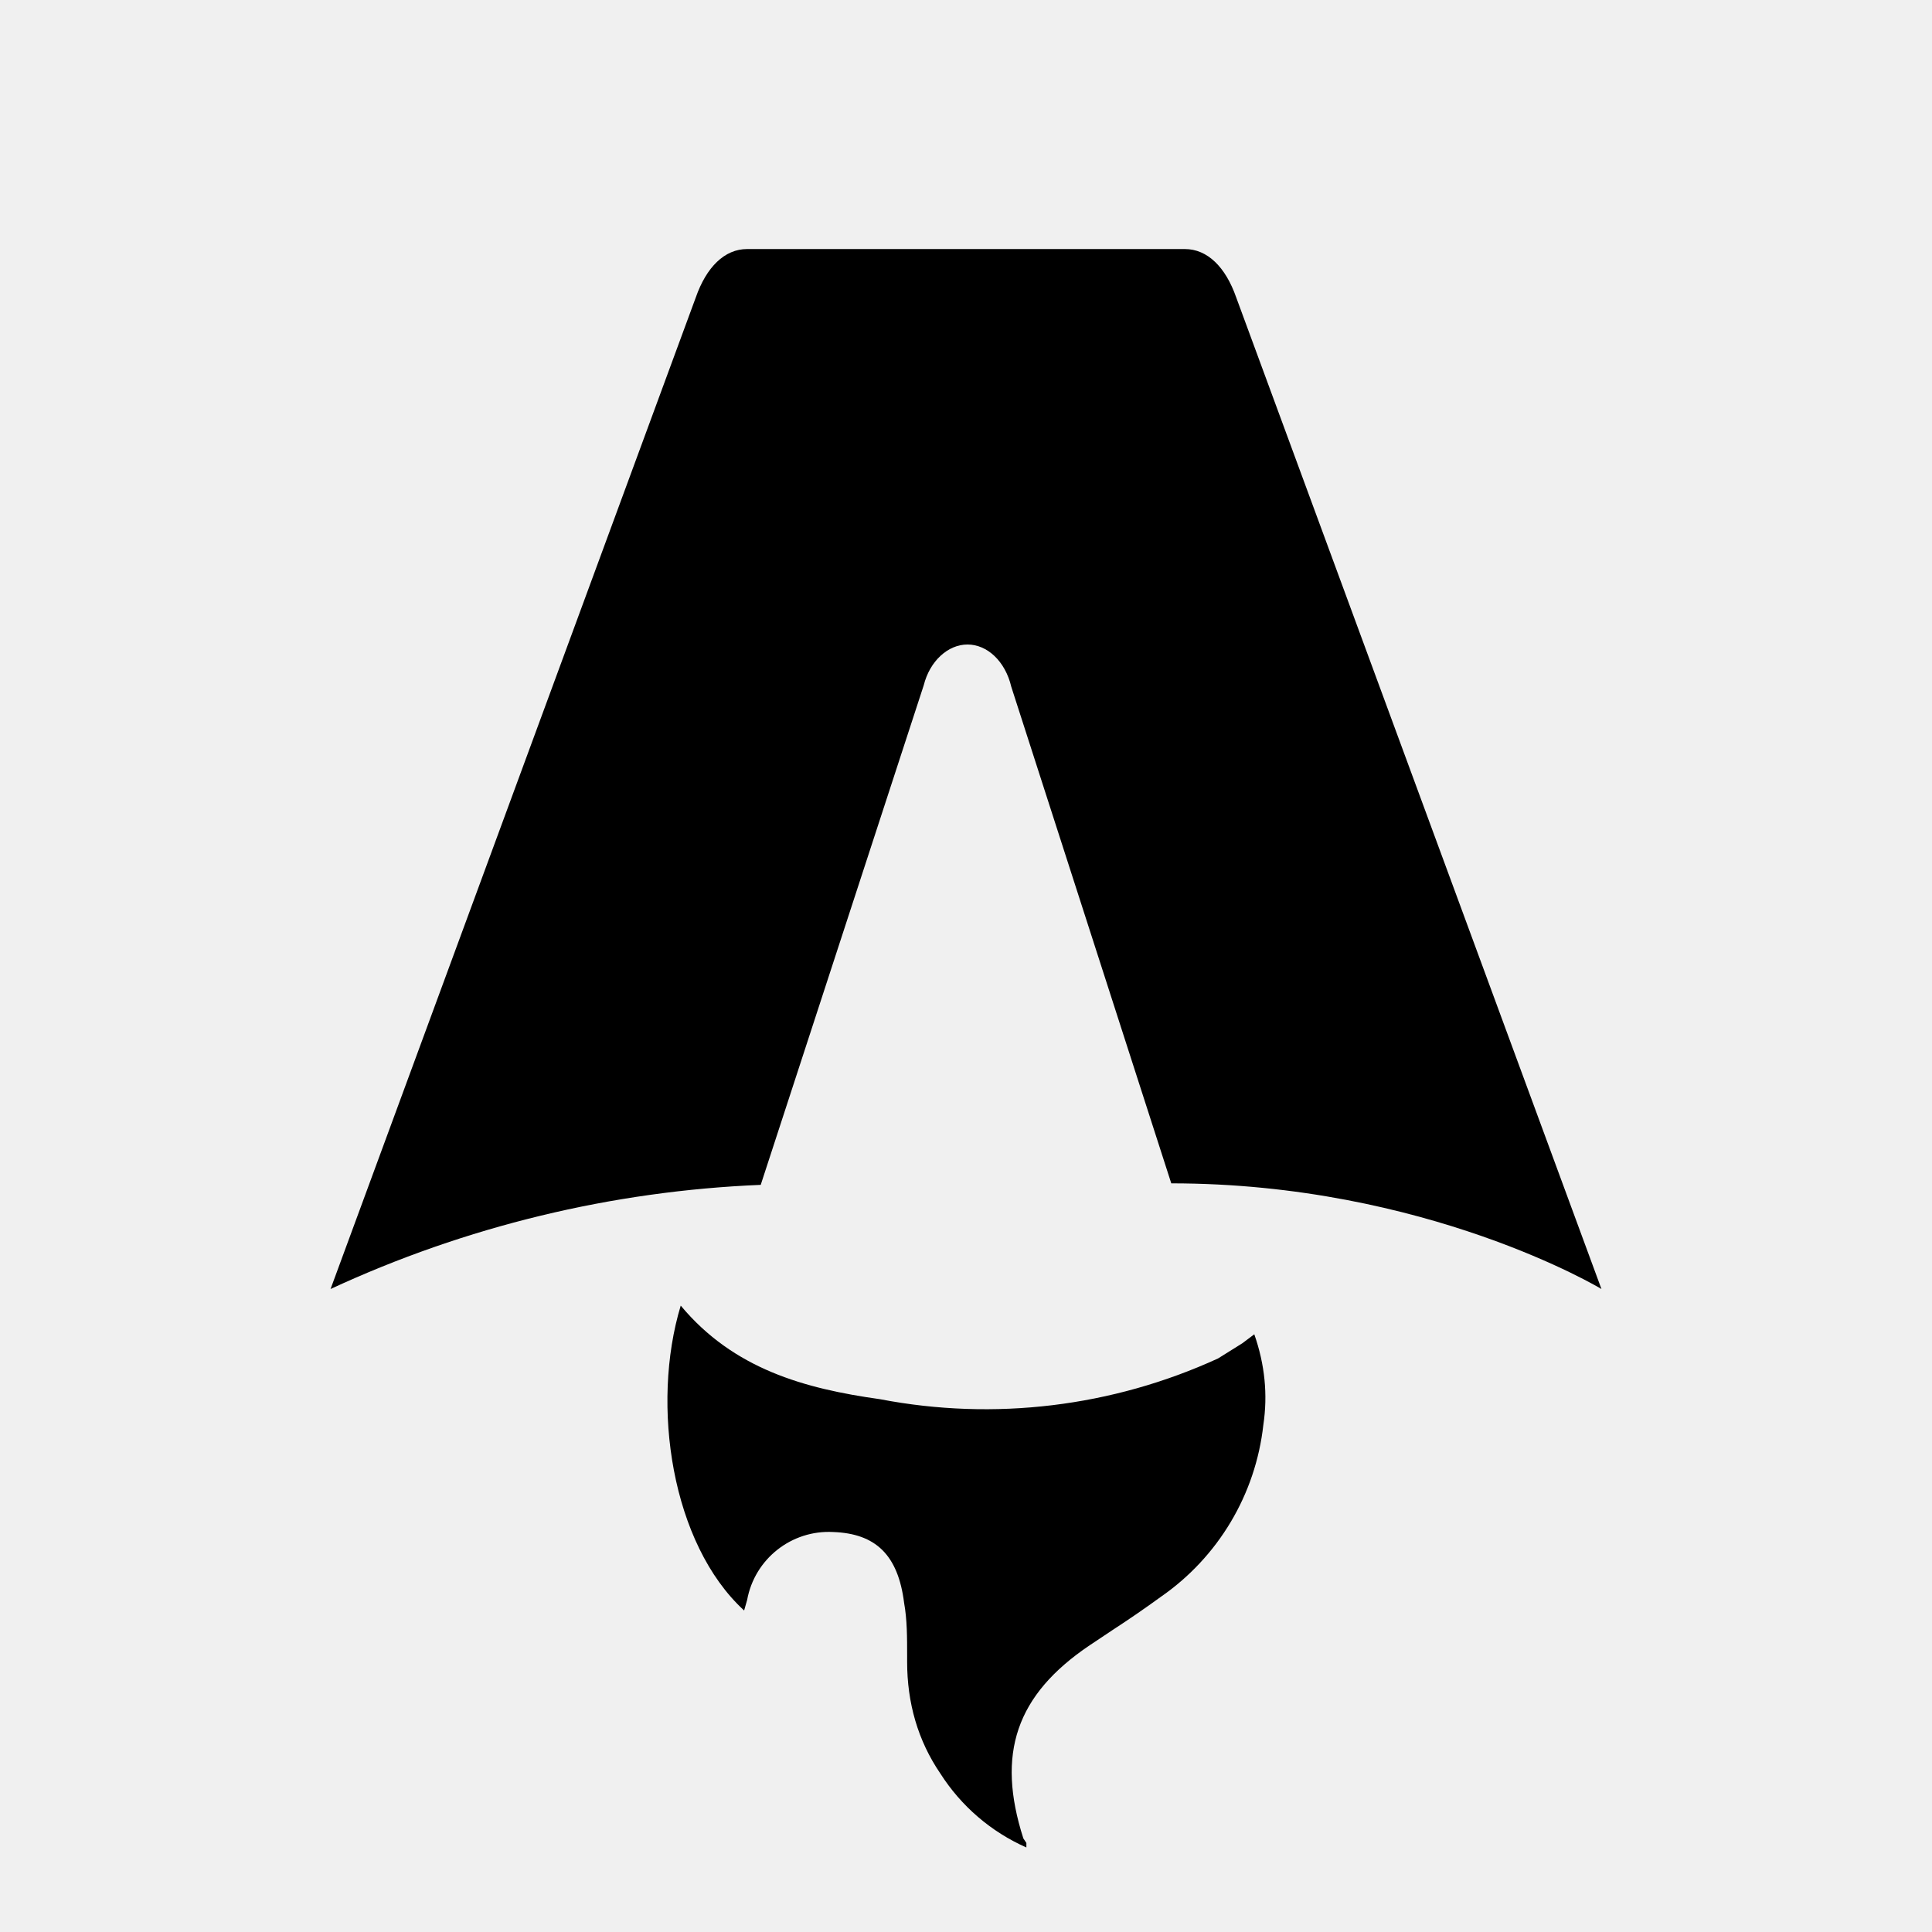
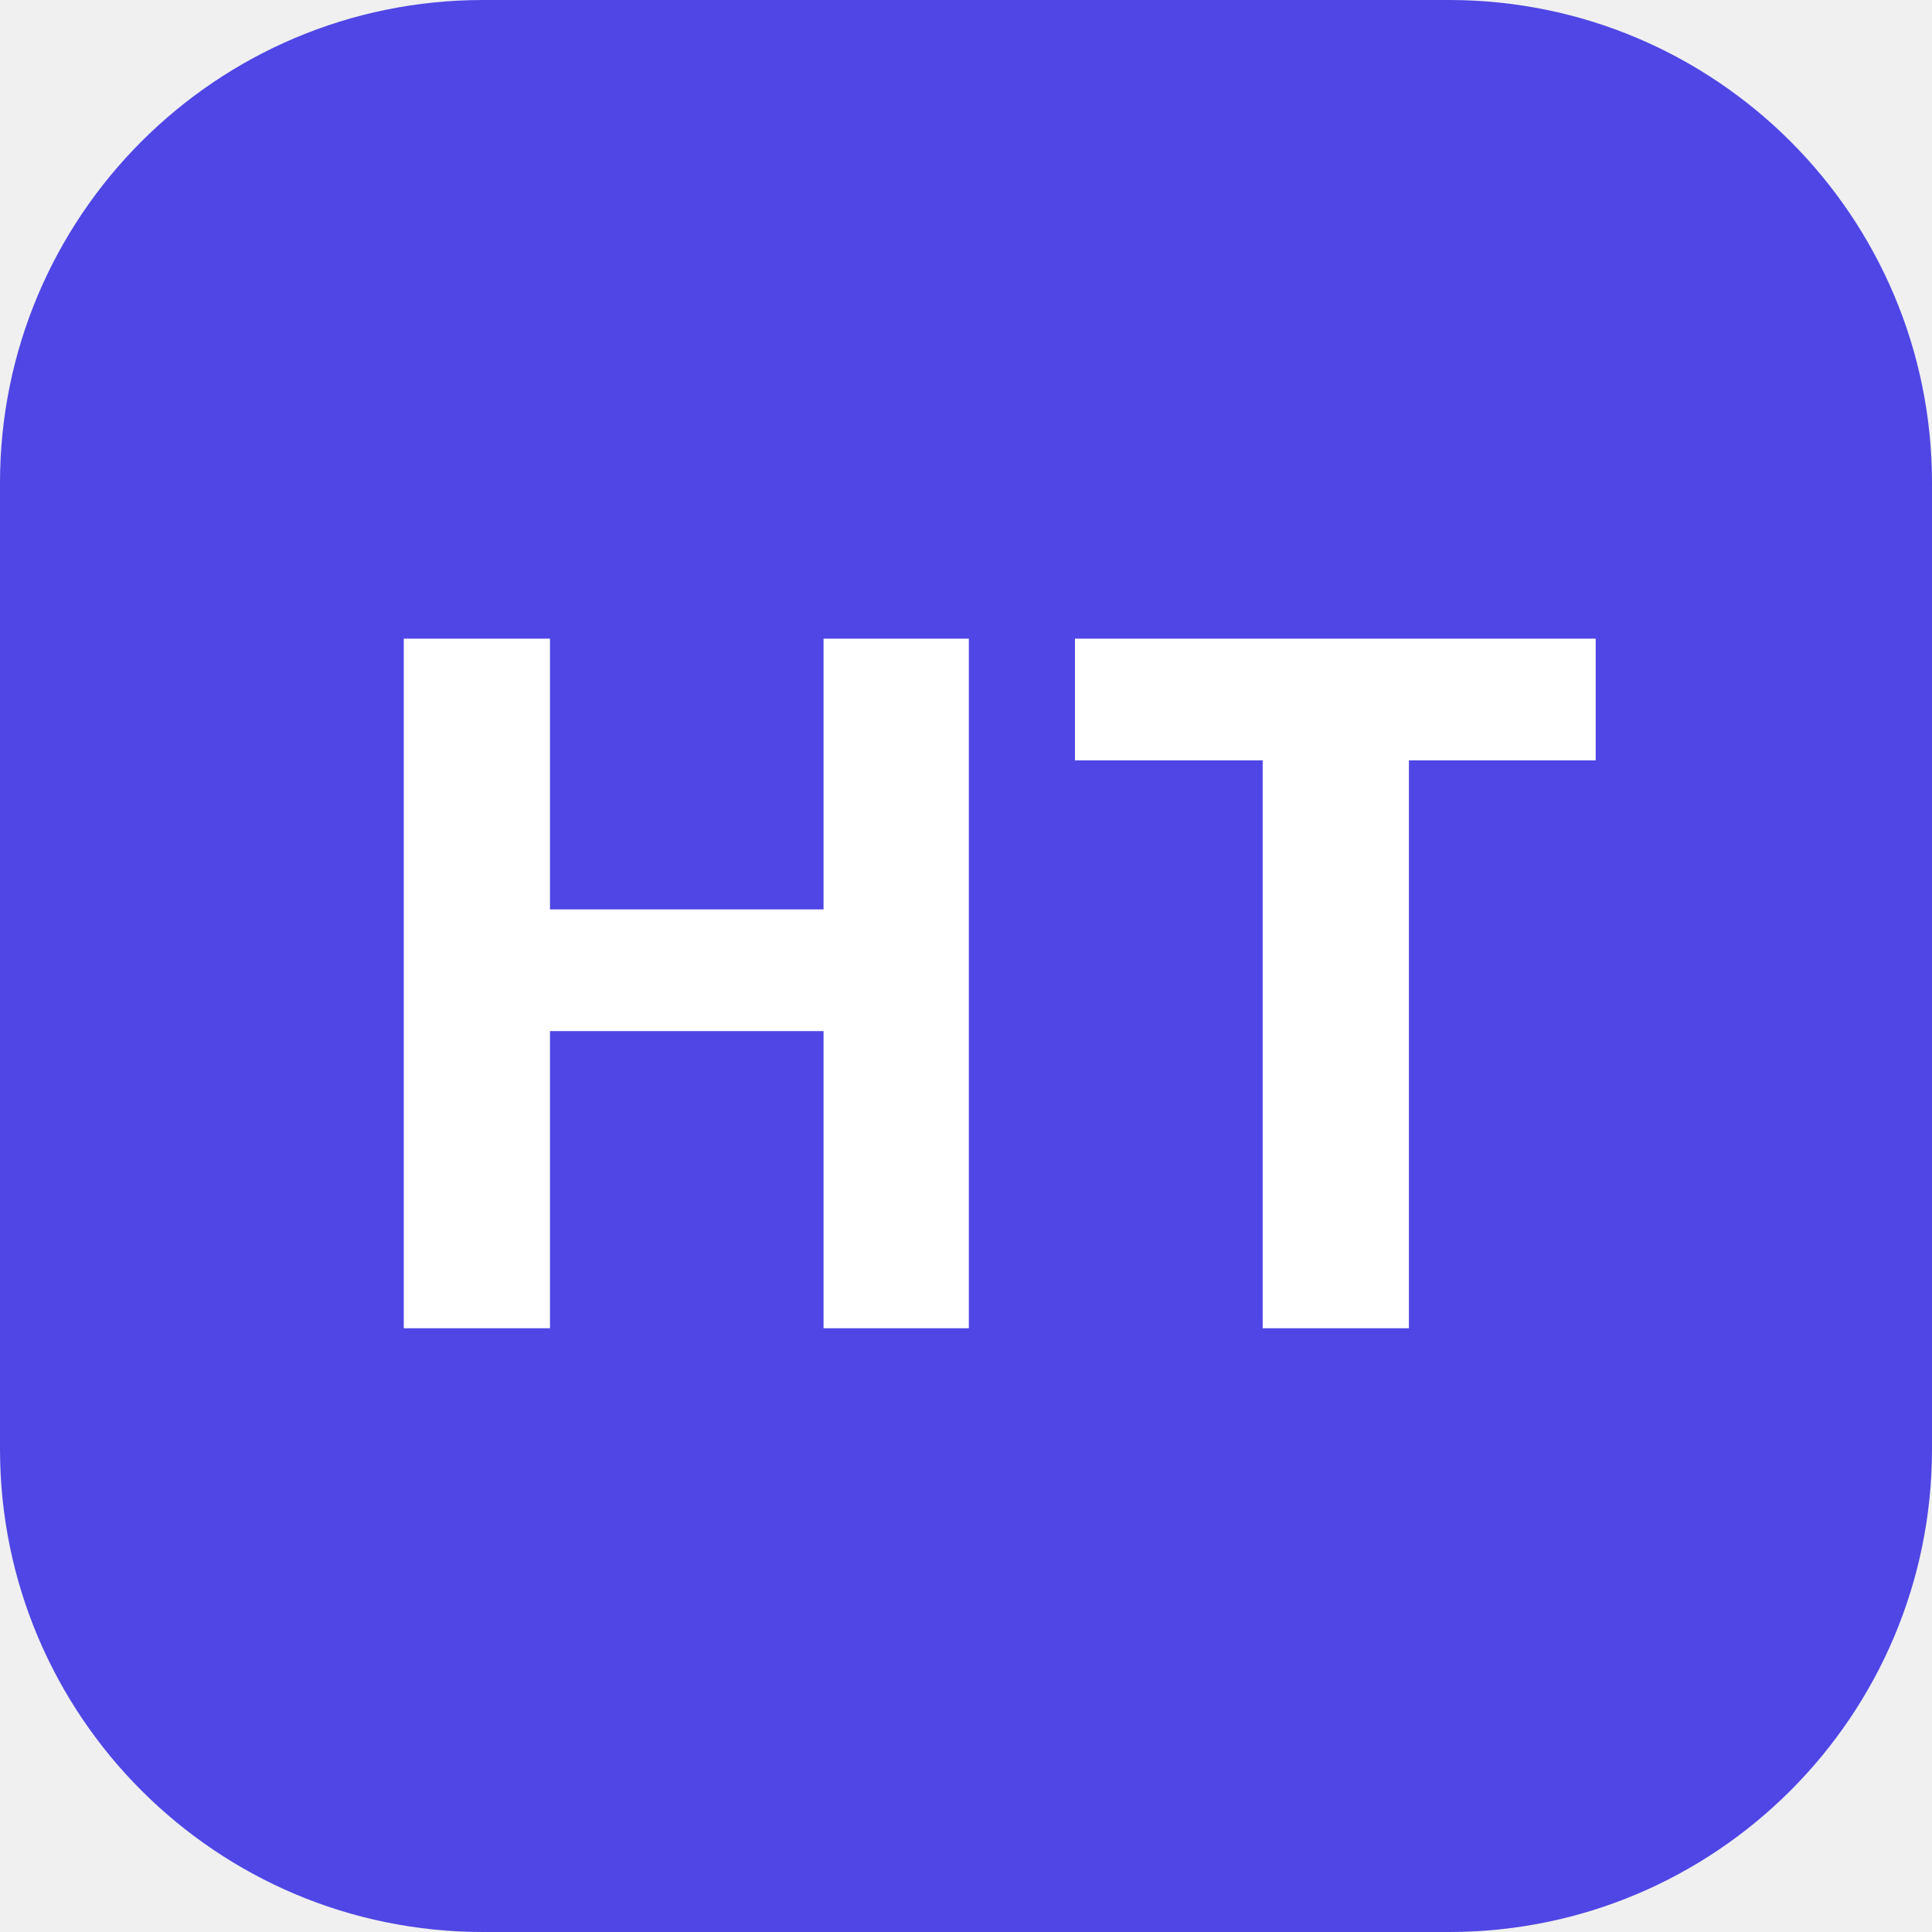
- <svg xmlns="http://www.w3.org/2000/svg" fill="none" viewBox="0 0 128 128">
-   <path d="M50.4 78.5a75.1 75.1 0 0 0-28.5 6.9l24.2-65.7c.7-2 1.9-3.2 3.4-3.2h29c1.5 0 2.7 1.2 3.4 3.2l24.2 65.7s-11.6-7-28.5-7L67 45.5c-.4-1.7-1.6-2.8-2.9-2.8-1.3 0-2.5 1.1-2.9 2.7L50.4 78.5Zm-1.1 28.2Zm-4.2-20.2c-2 6.6-.6 15.8 4.2 20.2a17.5 17.5 0 0 1 .2-.7 5.5 5.5 0 0 1 5.7-4.5c2.8.1 4.3 1.5 4.7 4.7.2 1.1.2 2.3.2 3.5v.4c0 2.7.7 5.2 2.2 7.4a13 13 0 0 0 5.7 4.9v-.3l-.2-.3c-1.8-5.6-.5-9.5 4.4-12.8l1.5-1a73 73 0 0 0 3.2-2.2 16 16 0 0 0 6.8-11.4c.3-2 .1-4-.6-6l-.8.6-1.6 1a37 37 0 0 1-22.4 2.7c-5-.7-9.7-2-13.2-6.2Z" />
-   <style>
-         path { fill: #000; }
-         @media (prefers-color-scheme: dark) {
-             path { fill: #FFF; }
-         }
-     </style>
+ <svg xmlns="http://www.w3.org/2000/svg" viewBox="0 0 32 32">
+   <rect width="32" height="32" rx="8" fill="#4f46e5" />
+   <text x="16" y="22" font-family="system-ui, sans-serif" font-size="16" font-weight="700" fill="#fff" text-anchor="middle">HT</text>
</svg>
